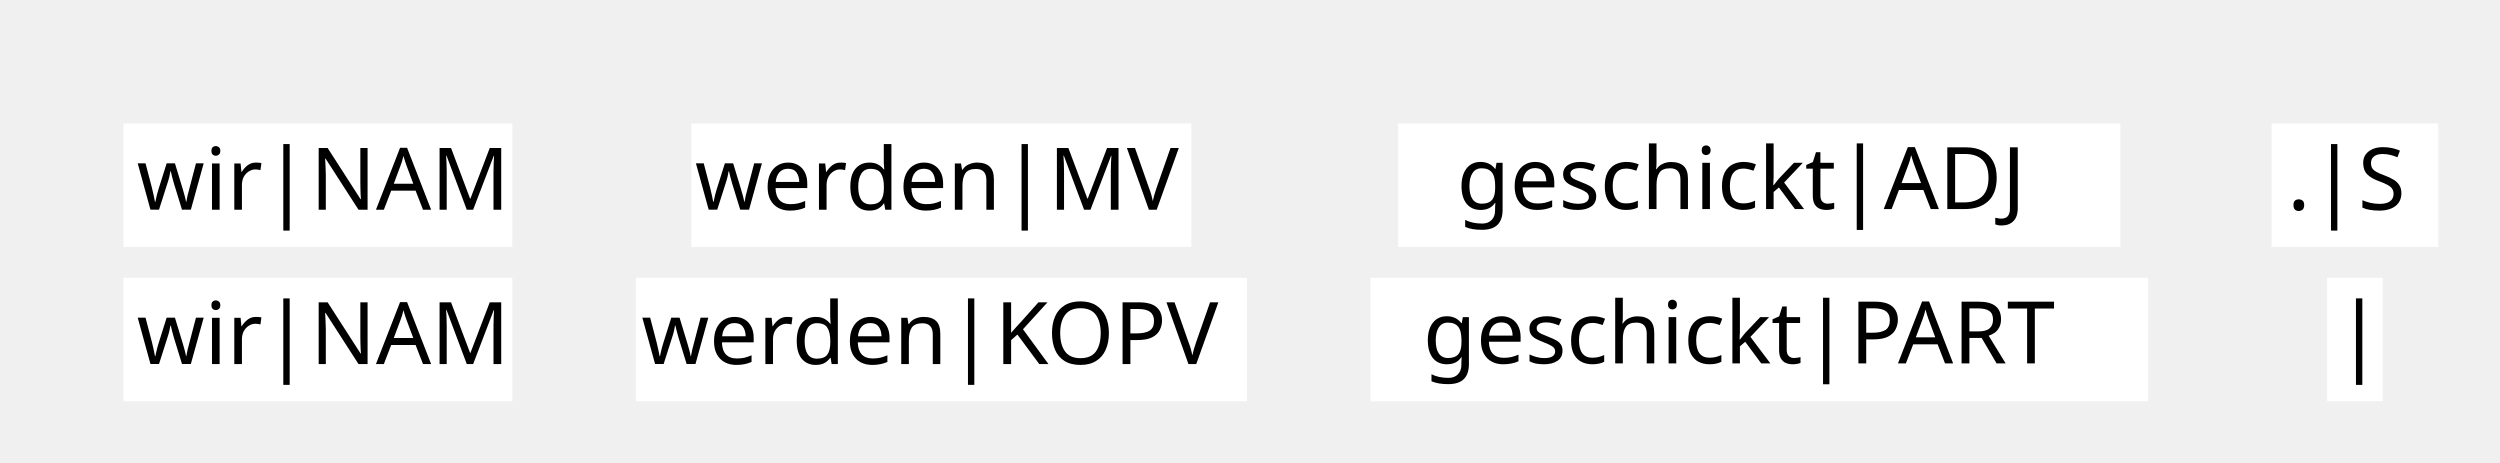
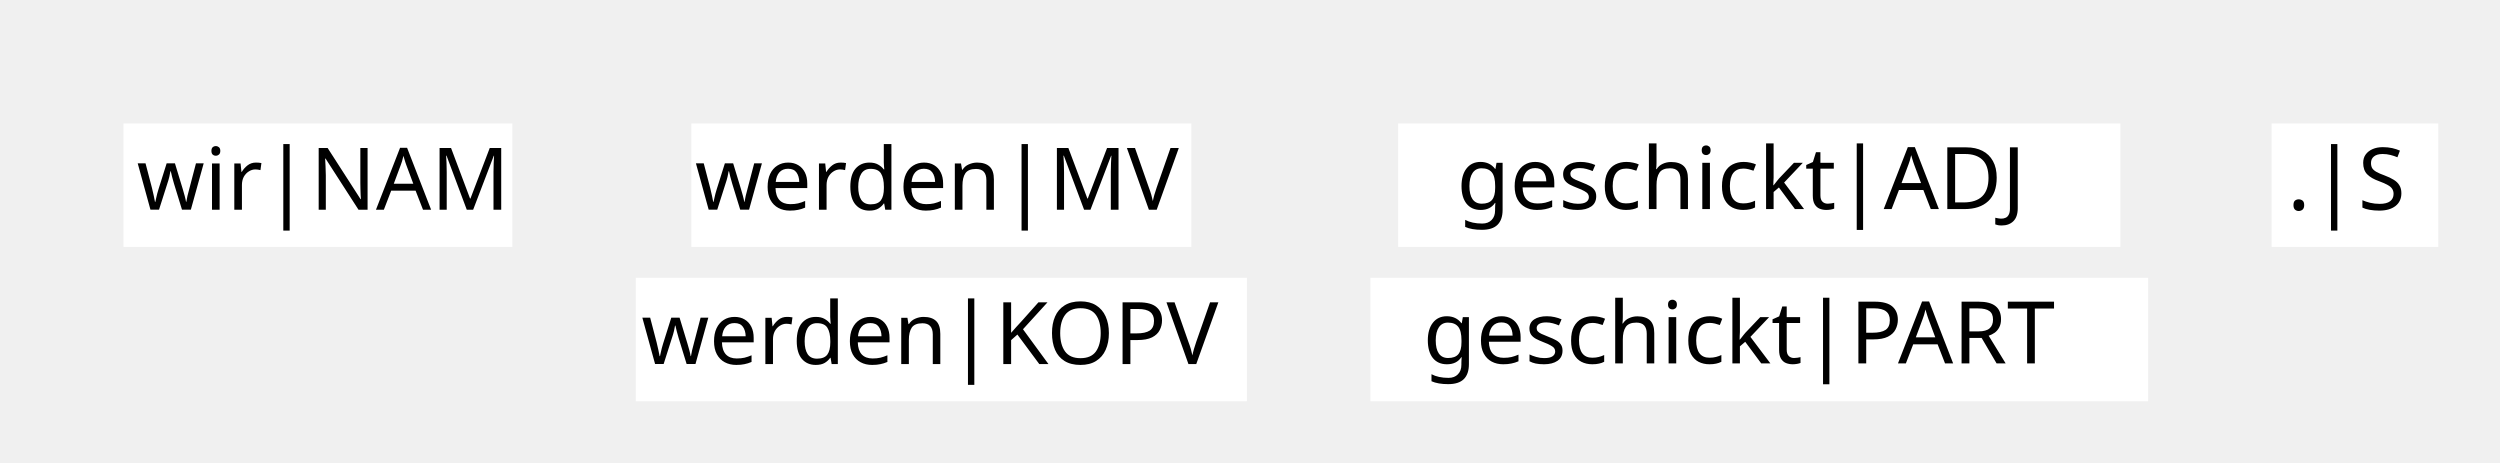
<svg xmlns="http://www.w3.org/2000/svg" version="1.2" width="405.0" height="75.0">
  <g data-dali-layout-tag="matrix" transform="translate(20.0 20.0)">
    <g data-dali-layout-tag="align">
      <rect x="0" y="0" width="63" height="20" id="wir|NAM" stroke-width="3" fill="white" />
      <text fill="black" font-family="Verdana" font-size="14" transform="translate(2.15332 13.97852)">wir|NAM</text>
    </g>
    <g data-dali-layout-tag="align" transform="translate(92.0 0.0)">
      <rect x="0" y="0" width="81" height="20" id="werden|MV" stroke-width="3" fill="white" />
      <text fill="black" font-family="Verdana" font-size="14" transform="translate(0.5849609 13.97852)">werden|MV</text>
    </g>
    <g data-dali-layout-tag="align" transform="translate(206.5 0.0)">
      <rect x="0" y="0" width="117" height="20" id="geschickt|ADJ" stroke-width="3" fill="white" />
      <text fill="black" font-family="Verdana" font-size="14" transform="translate(9.5 13.87142)">geschickt|ADJ</text>
    </g>
    <g data-dali-layout-tag="align" transform="translate(348.0 0.0)">
      <rect x="0" y="0" width="27" height="20" id=".|S" stroke-width="3" fill="white" />
      <text fill="black" font-family="Verdana" font-size="14" transform="translate(2.527182 13.97852)">.|S</text>
    </g>
-     <g data-dali-layout-tag="align" transform="translate(0.0 25.0)">
-       <rect x="0" y="0" width="63" height="20" id="wir|NAM" stroke-width="3" fill="white" />
-       <text fill="black" font-family="Verdana" font-size="14" transform="translate(2.15332 13.97852)">wir|NAM</text>
-     </g>
    <g data-dali-layout-tag="align" transform="translate(83.0 25.0)">
      <rect x="0" y="0" width="99" height="20" id="werden|KOPV" stroke-width="3" fill="white" />
      <text fill="black" font-family="Verdana" font-size="14" transform="translate(0.9033203 13.97852)">werden|KOPV</text>
    </g>
    <g data-dali-layout-tag="align" transform="translate(202.0 25.0)">
      <rect x="0" y="0" width="126" height="20" id="geschickt|PART" stroke-width="3" fill="white" />
      <text fill="black" font-family="Verdana" font-size="14" transform="translate(8.541504 13.87142)">geschickt|PART</text>
    </g>
-     <g data-dali-layout-tag="align" transform="translate(357.0 25.0)">
-       <rect x="0" y="0" width="9" height="20" id="|" stroke-width="3" fill="white" />
-       <text fill="black" font-family="Verdana" font-size="14" transform="translate(1.321289 13.97852)">|</text>
-     </g>
  </g>
</svg>
